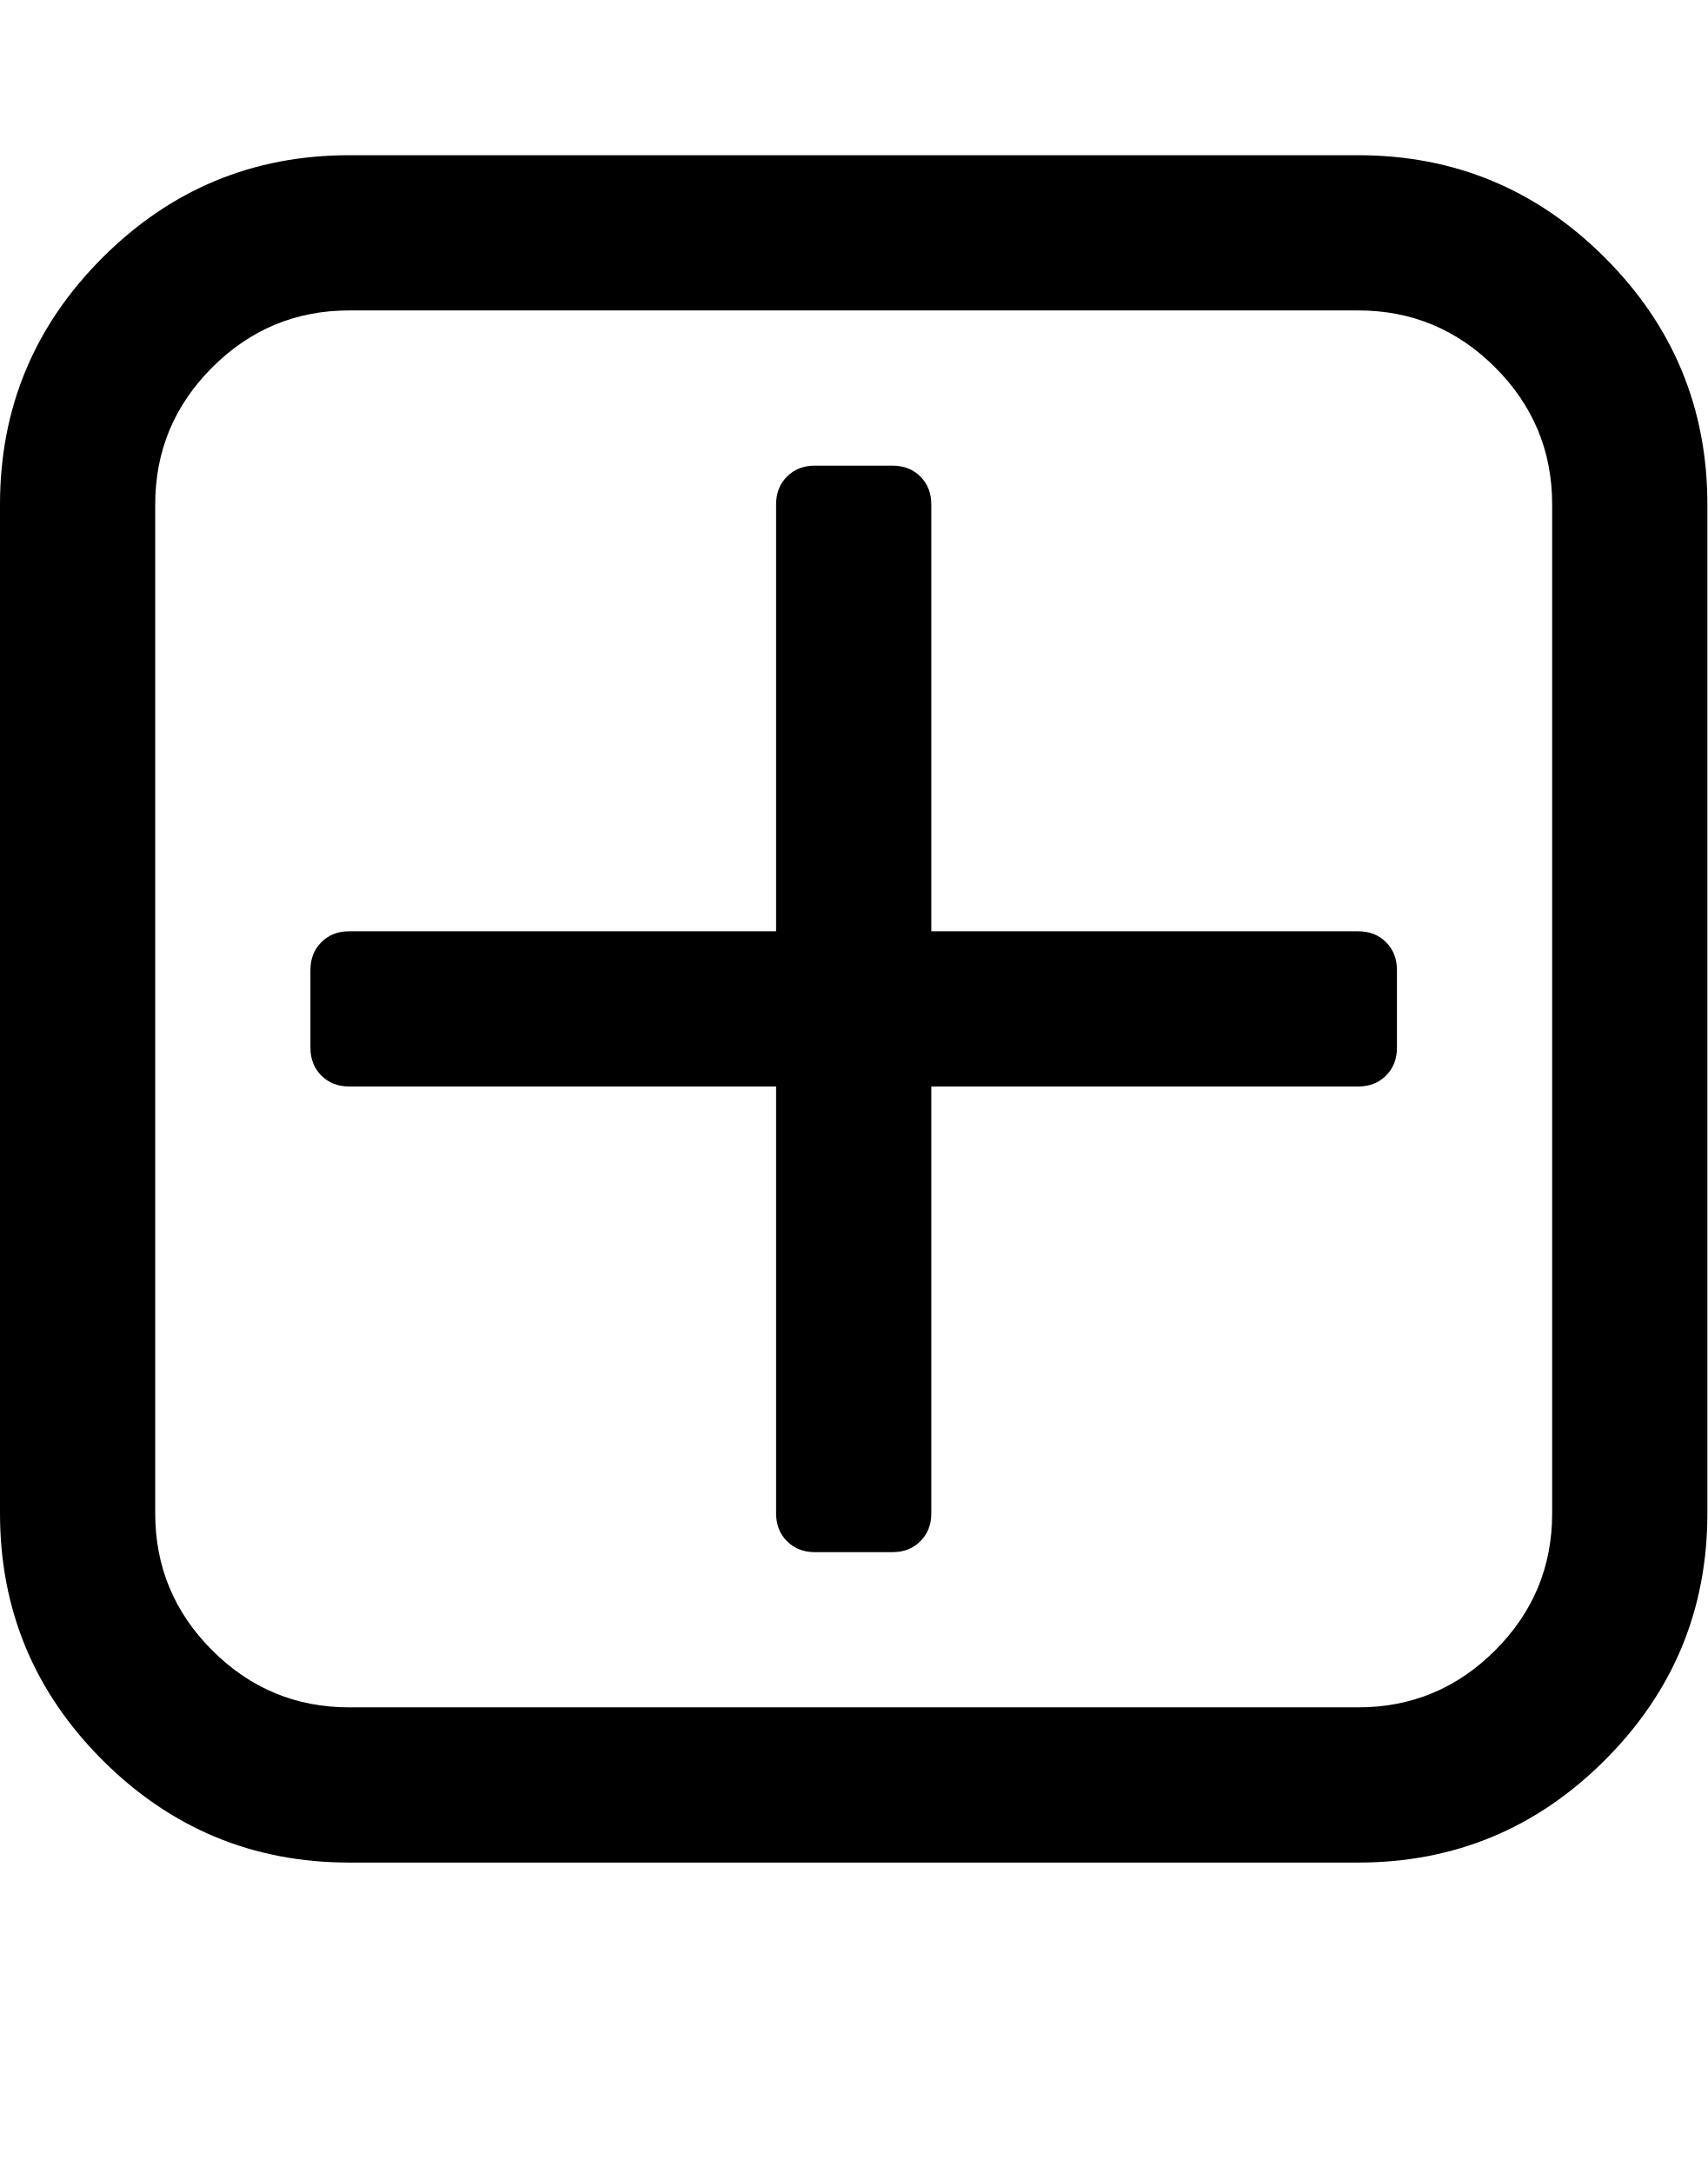
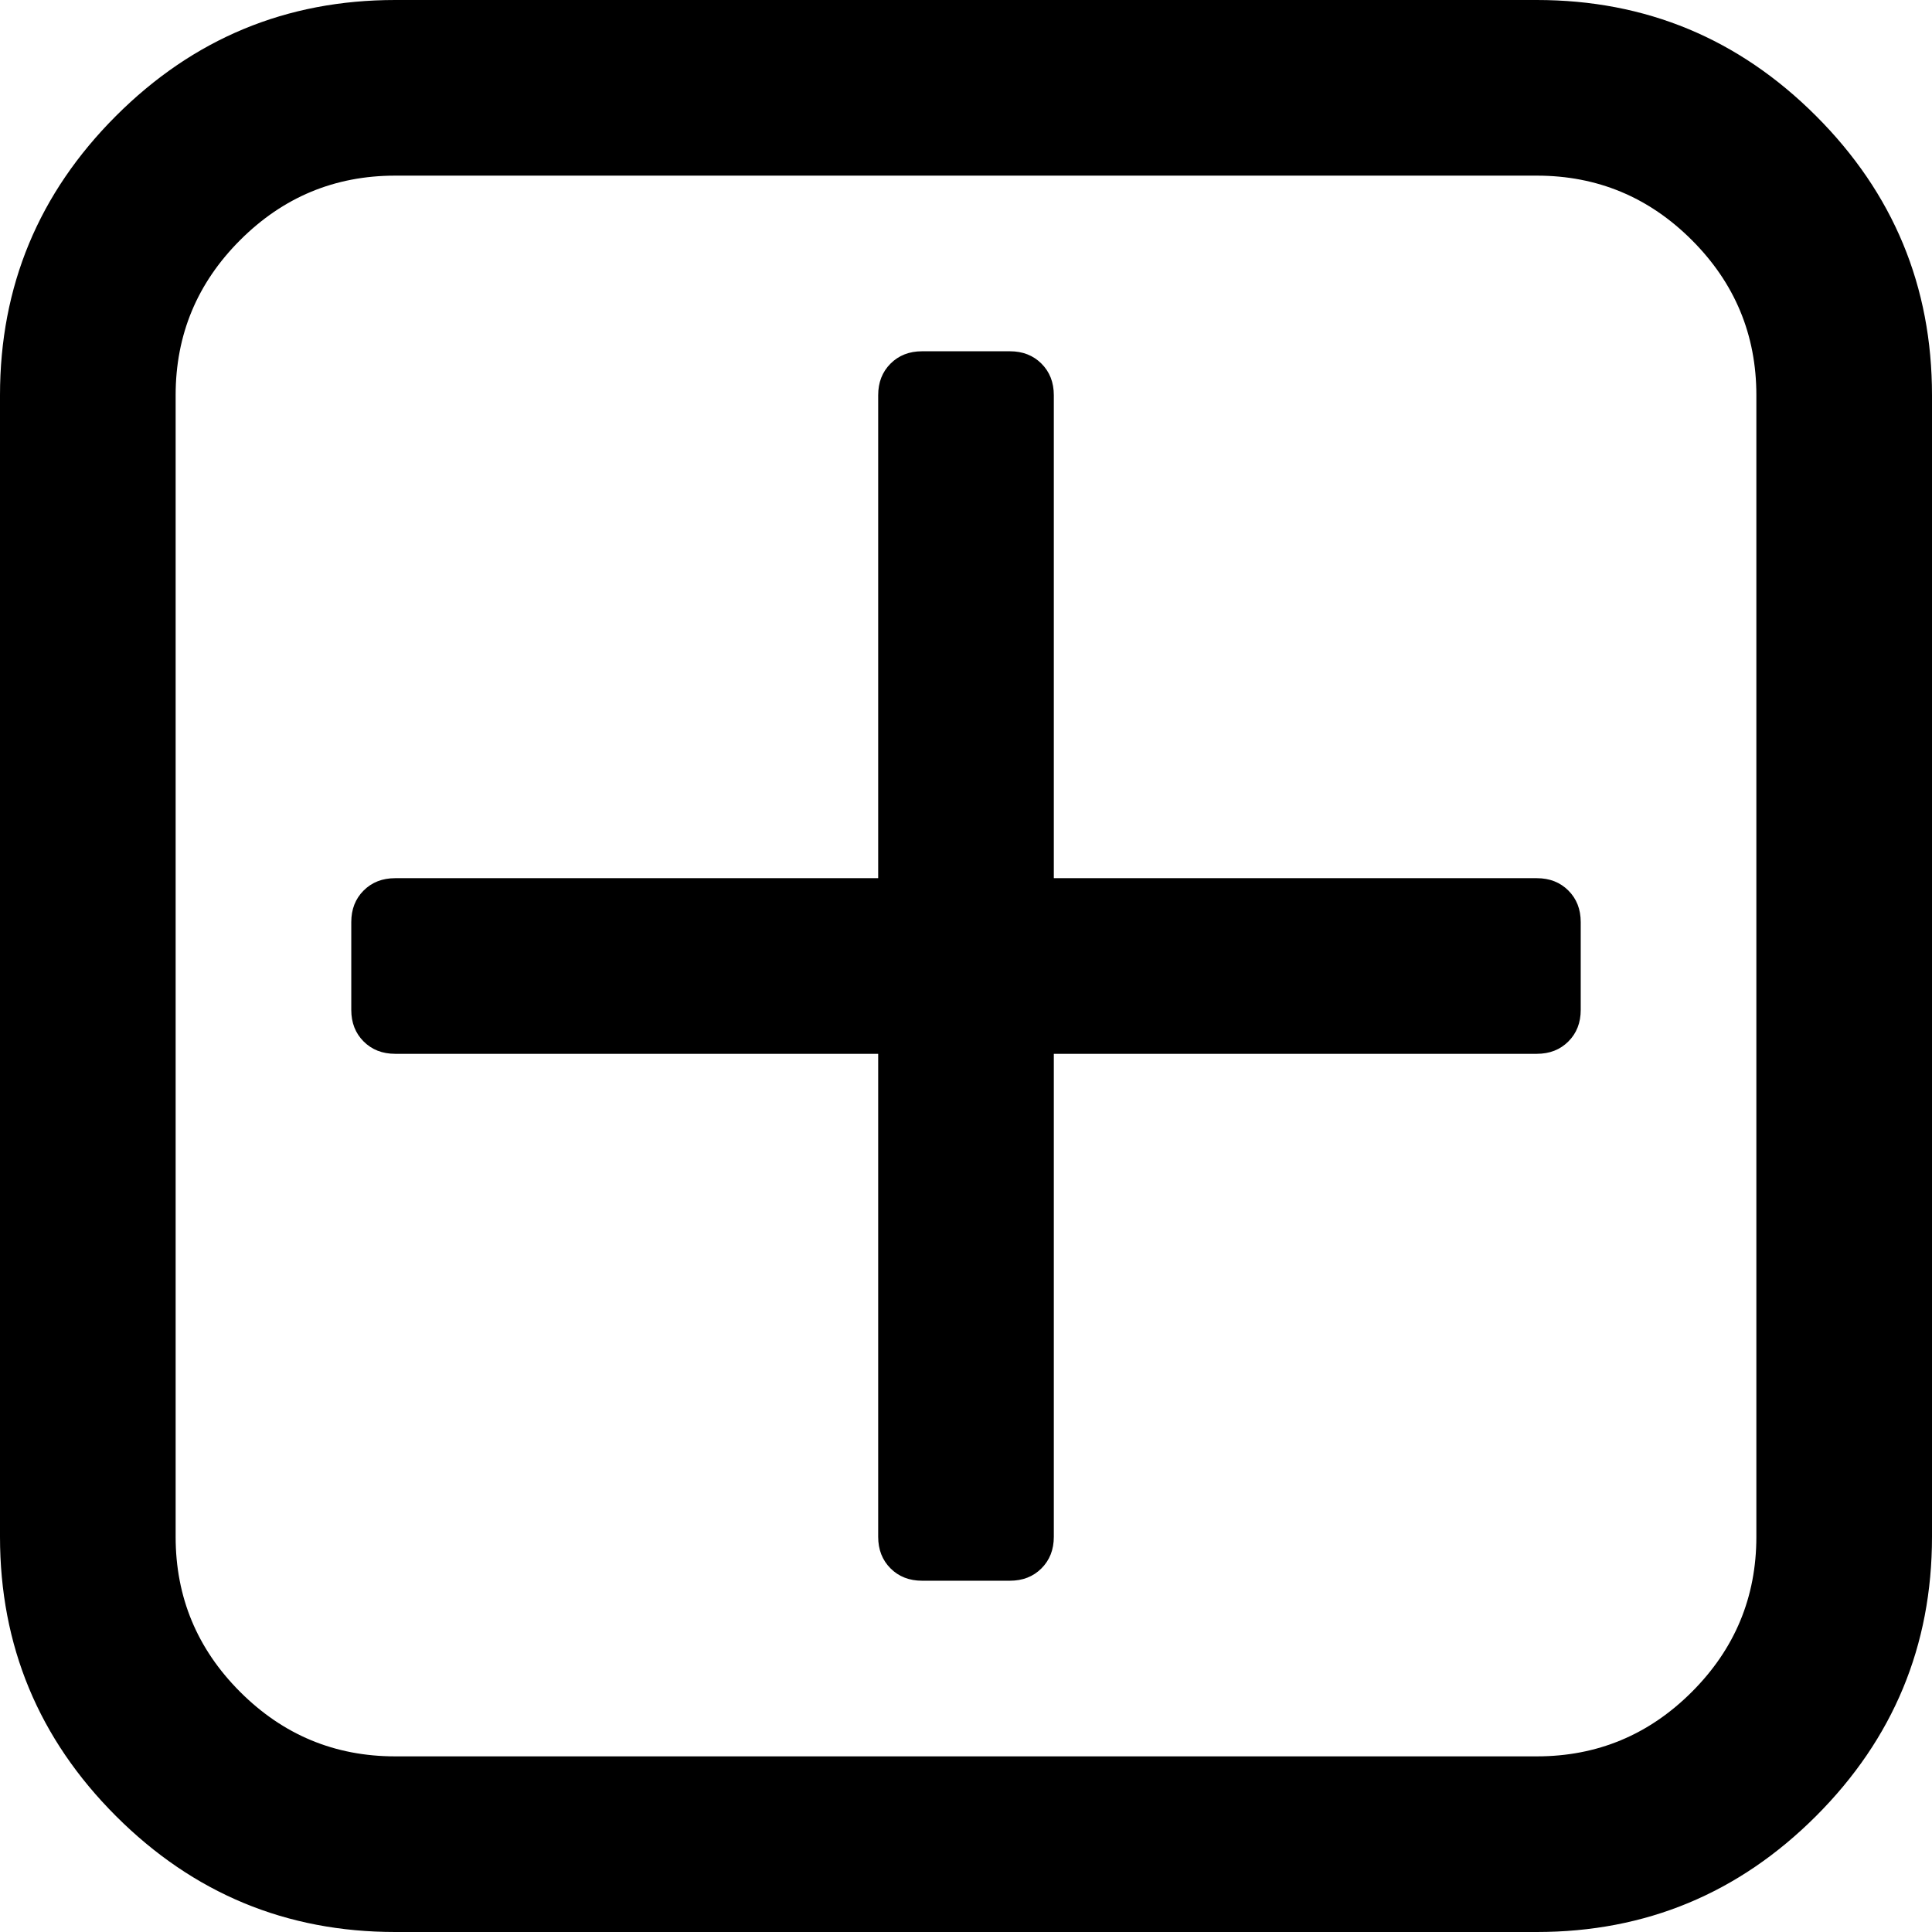
- <svg xmlns="http://www.w3.org/2000/svg" class="inline-svg--fa" viewBox="0 0 1408 1792">
-   <path fill="currentColor" d="M1152 800v64q0 14-9 23t-23 9H768v352q0 14-9 23t-23 9h-64q-14 0-23-9t-9-23V896H288q-14 0-23-9t-9-23v-64q0-14 9-23t23-9h352V416q0-14 9-23t23-9h64q14 0 23 9t9 23v352h352q14 0 23 9t9 23zm128 448V416q0-66-47-113t-113-47H288q-66 0-113 47t-47 113v832q0 66 47 113t113 47h832q66 0 113-47t47-113zm128-832v832q0 119-84.5 203.5T1120 1536H288q-119 0-203.5-84.5T0 1248V416q0-119 84.5-203.5T288 128h832q119 0 203.5 84.5T1408 416z" />
+ <svg xmlns="http://www.w3.org/2000/svg" class="inline-svg--fa" width="11" height="11" viewBox="0 0 1408 1408">
+   <path fill="currentColor" d="M1152 672v64q0 14-9 23t-23 9H768v352q0 14-9 23t-23 9h-64q-14 0-23-9t-9-23V768H288q-14 0-23-9t-9-23v-64q0-14 9-23t23-9h352V288q0-14 9-23t23-9h64q14 0 23 9t9 23v352h352q14 0 23 9t9 23zm128 448V288q0-66-47-113t-113-47H288q-66 0-113 47t-47 113v832q0 66 47 113t113 47h832q66 0 113-47t47-113zm128-832v832q0 119-84.5 203.5T1120 1408H288q-119 0-203.5-84.5T0 1120V288Q0 169 84.5 84.5T288 0h832q119 0 203.5 84.5T1408 288z" />
</svg>
